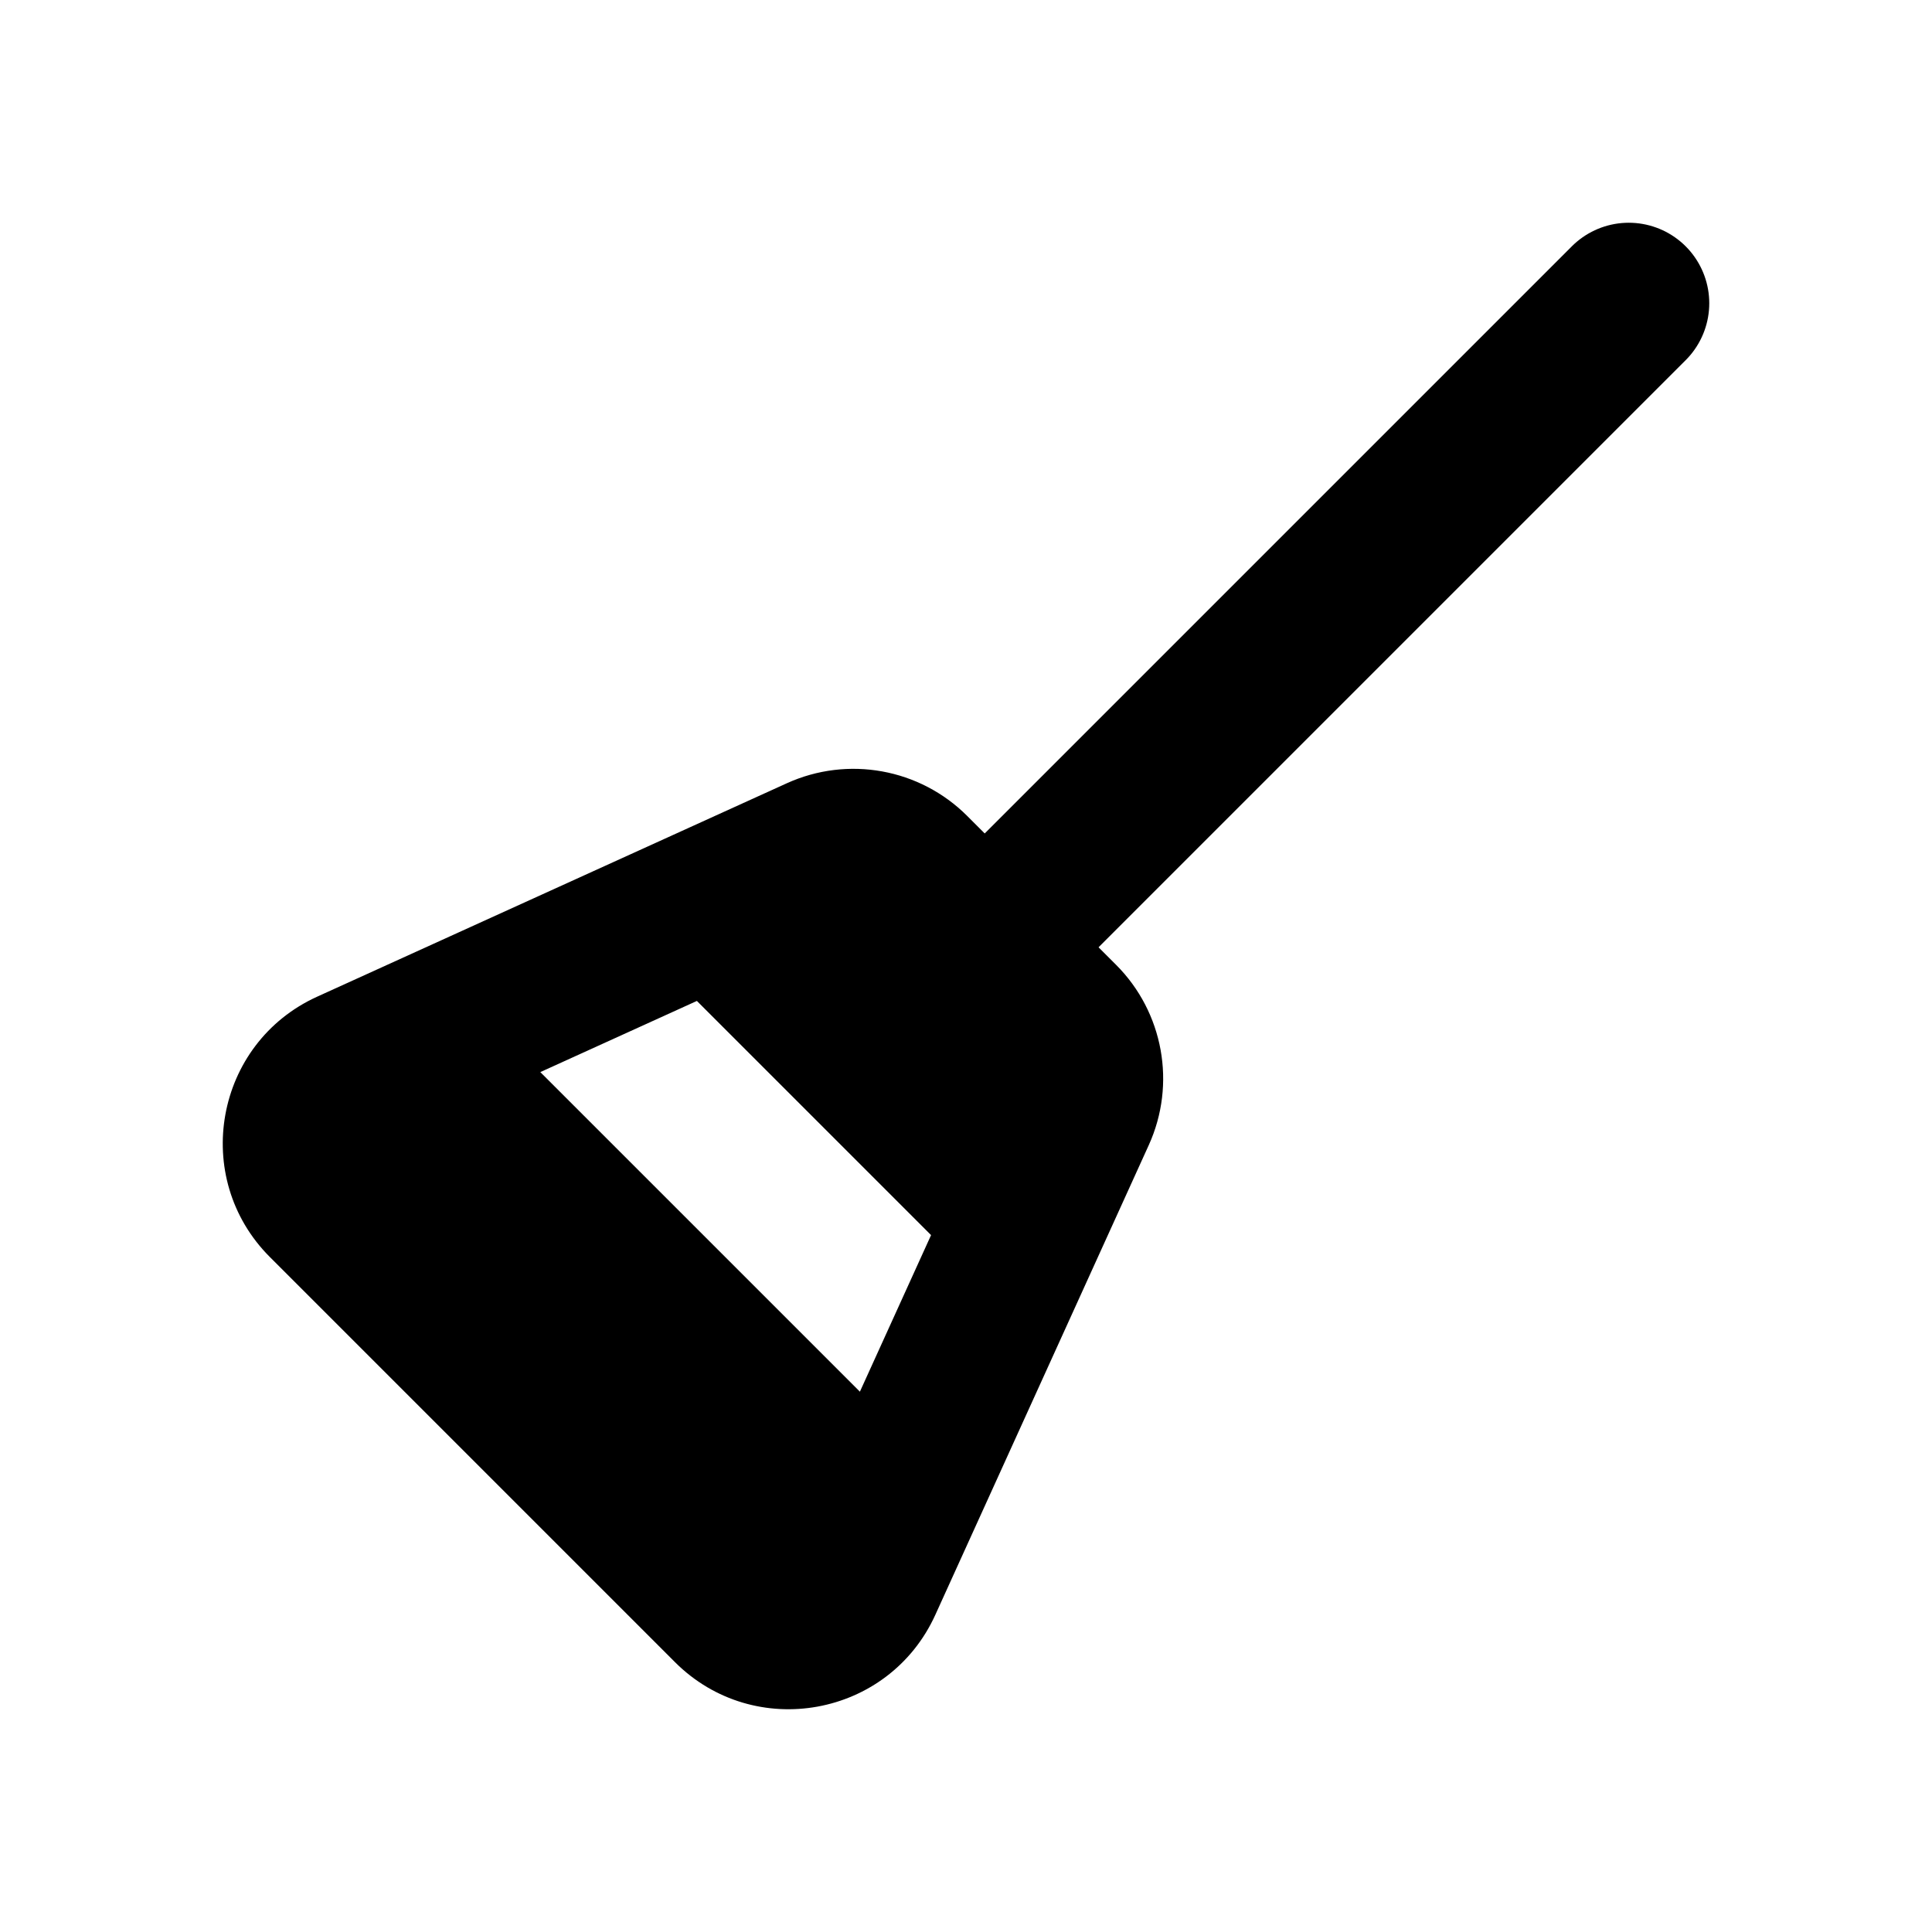
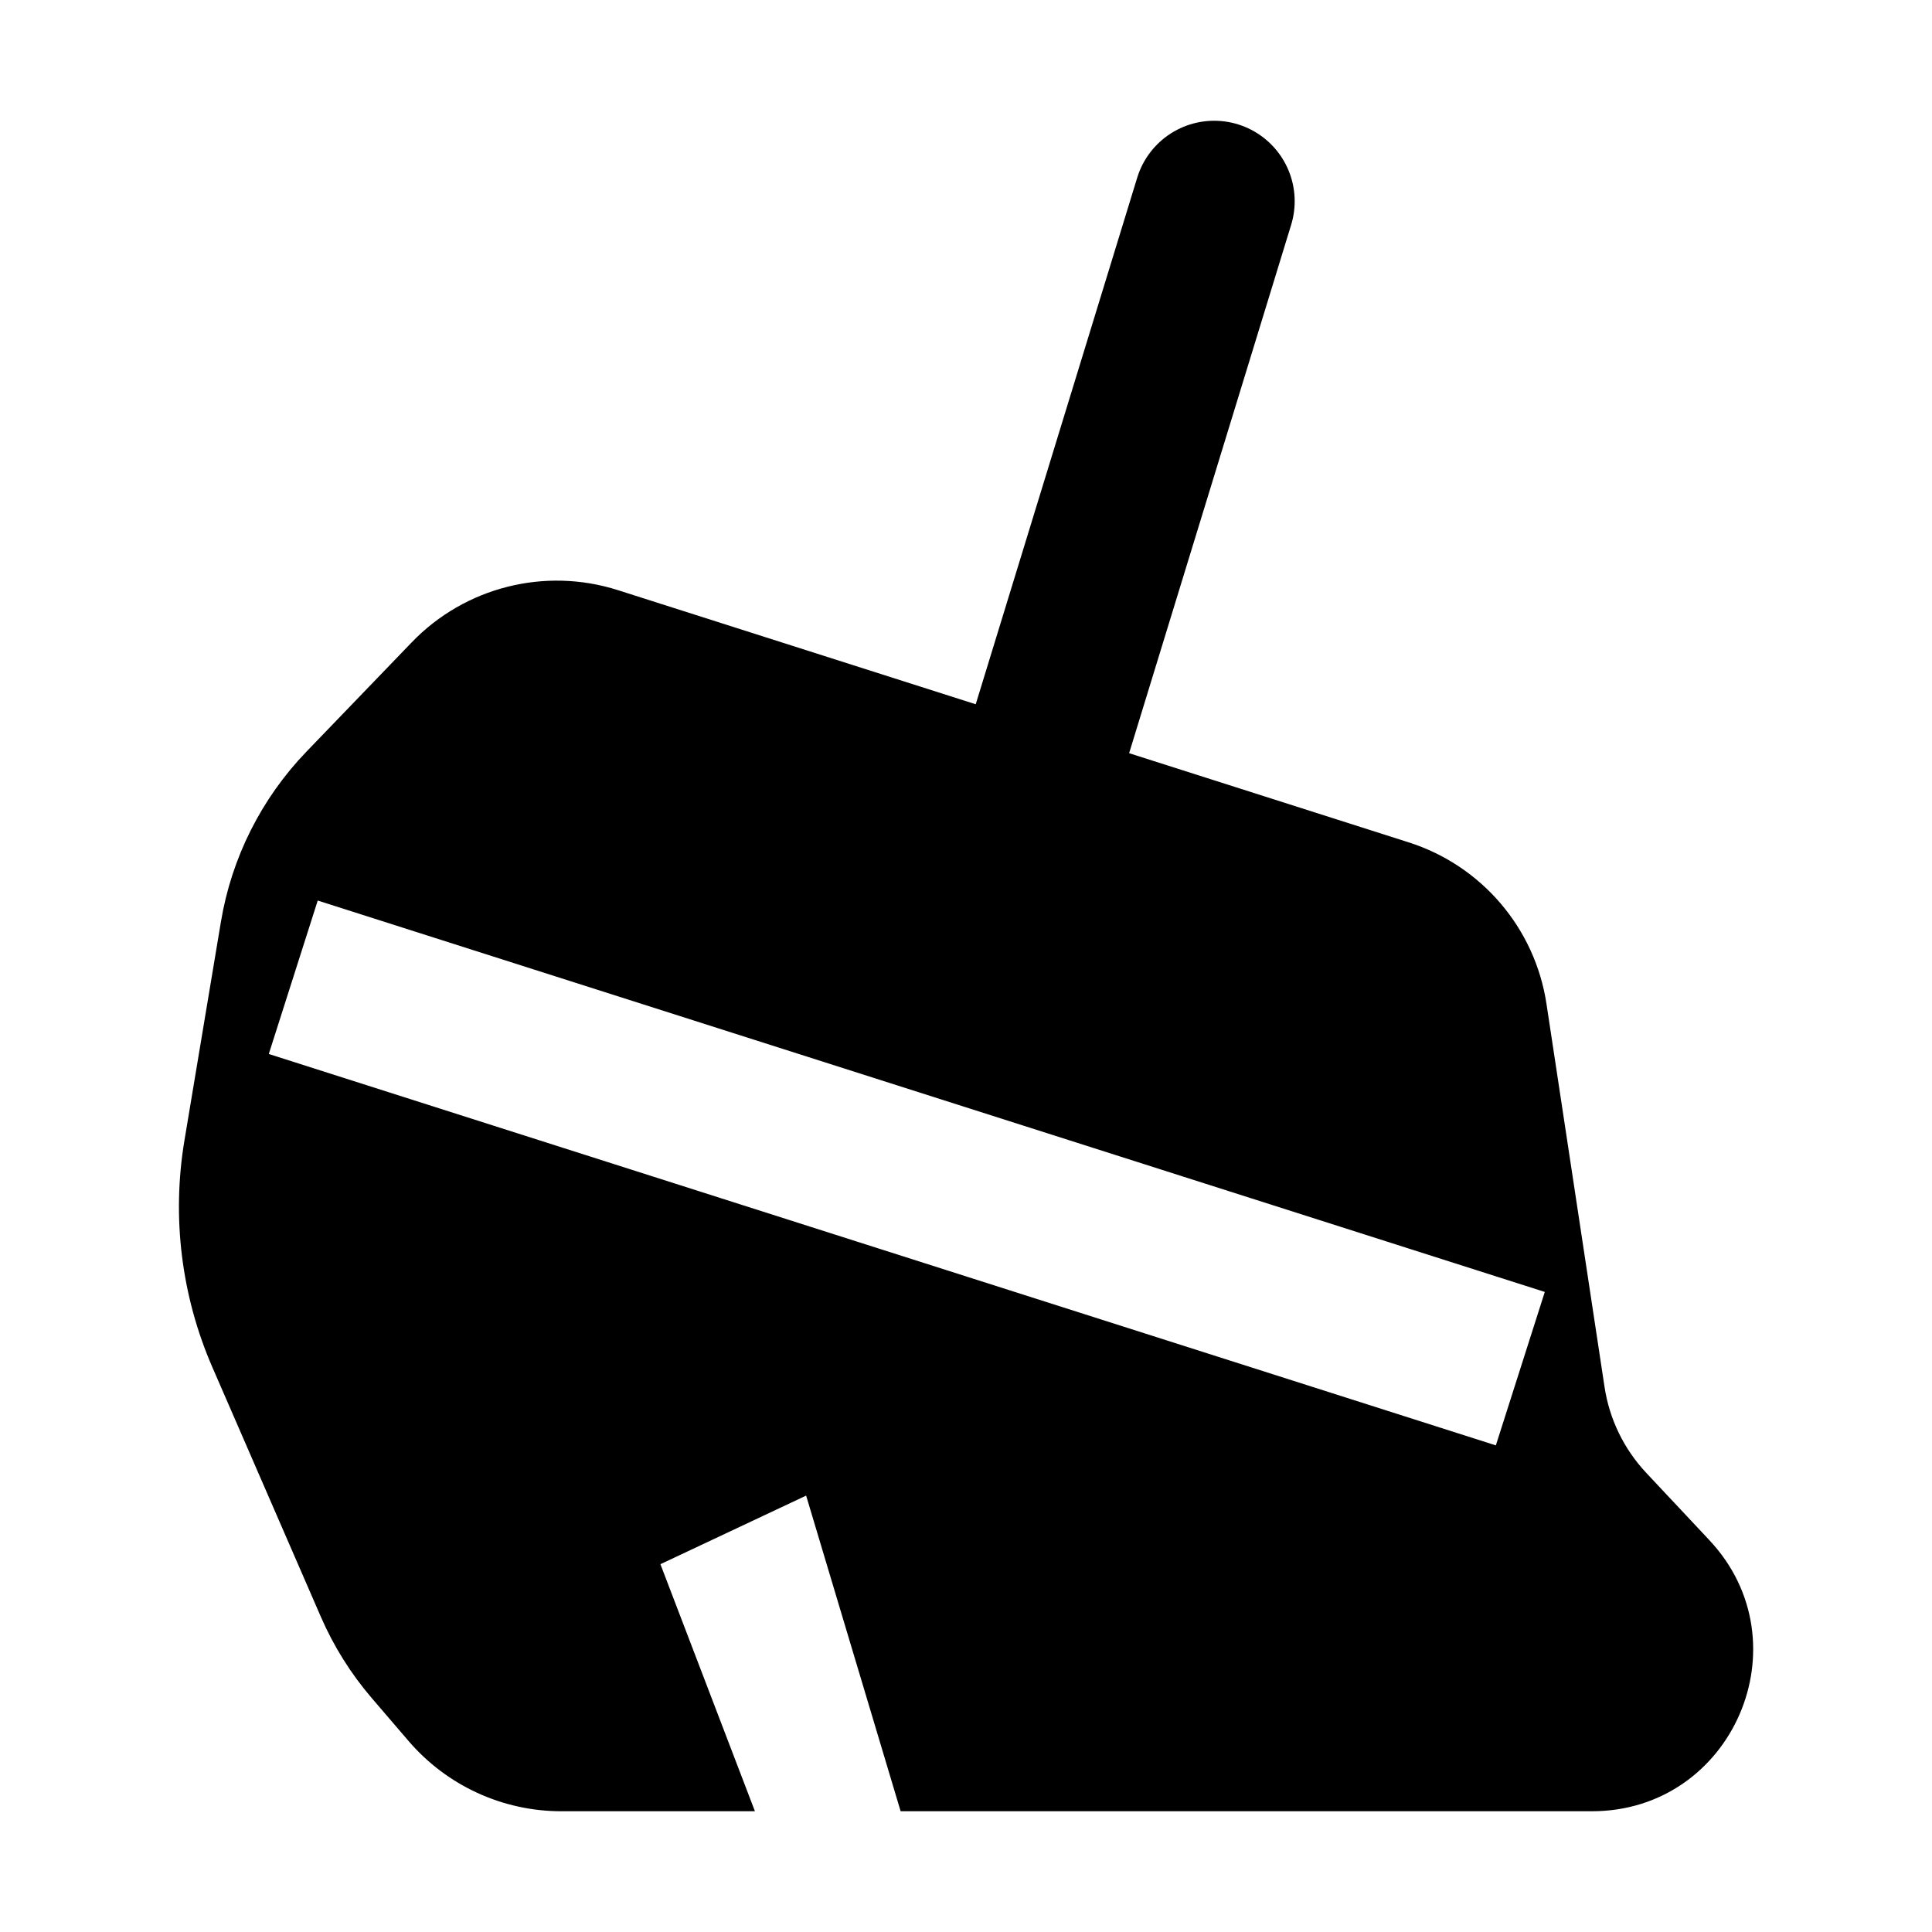
<svg xmlns="http://www.w3.org/2000/svg" width="24" height="24" viewBox="0 0 24 24" fill="none">
-   <path fill-rule="evenodd" clip-rule="evenodd" d="M12.015 10.136L13.864 11.985C14.453 12.574 14.615 13.467 14.27 14.226L11.619 20.06C11.041 21.331 9.371 21.634 8.384 20.647L3.353 15.616C2.366 14.629 2.669 12.959 3.94 12.381L9.774 9.73C10.533 9.385 11.426 9.547 12.015 10.136ZM8.657 12.434L11.566 15.343L10.682 17.288L6.712 13.318L8.657 12.434Z" fill="black" />
-   <path d="M20.233 3.767L12.233 11.767" stroke="black" stroke-width="2" stroke-linecap="round" stroke-linejoin="round" />
+   <path fill-rule="evenodd" clip-rule="evenodd" d="M7.676 7.331L17.499 10.464C18.405 10.753 19.069 11.531 19.211 12.471L19.932 17.228C19.992 17.628 20.173 18.001 20.45 18.296L21.234 19.132C22.431 20.409 21.526 22.5 19.775 22.5L11.188 22.5L10.014 18.579L8.204 19.431L9.378 22.5L6.973 22.5C6.243 22.5 5.55 22.181 5.075 21.627L4.617 21.093C4.358 20.791 4.145 20.451 3.986 20.085L2.638 16.984C2.253 16.099 2.132 15.121 2.291 14.168L2.744 11.453C2.876 10.656 3.247 9.918 3.808 9.336L5.115 7.979C5.776 7.293 6.769 7.042 7.676 7.331ZM3.339 13.093L18.582 17.955L19.19 16.049L3.947 11.187Z" fill="black" />
+   <path d="M12.783 10L15.083 2.5" stroke="black" stroke-width="2" stroke-linecap="round" stroke-linejoin="round" />
</svg>
